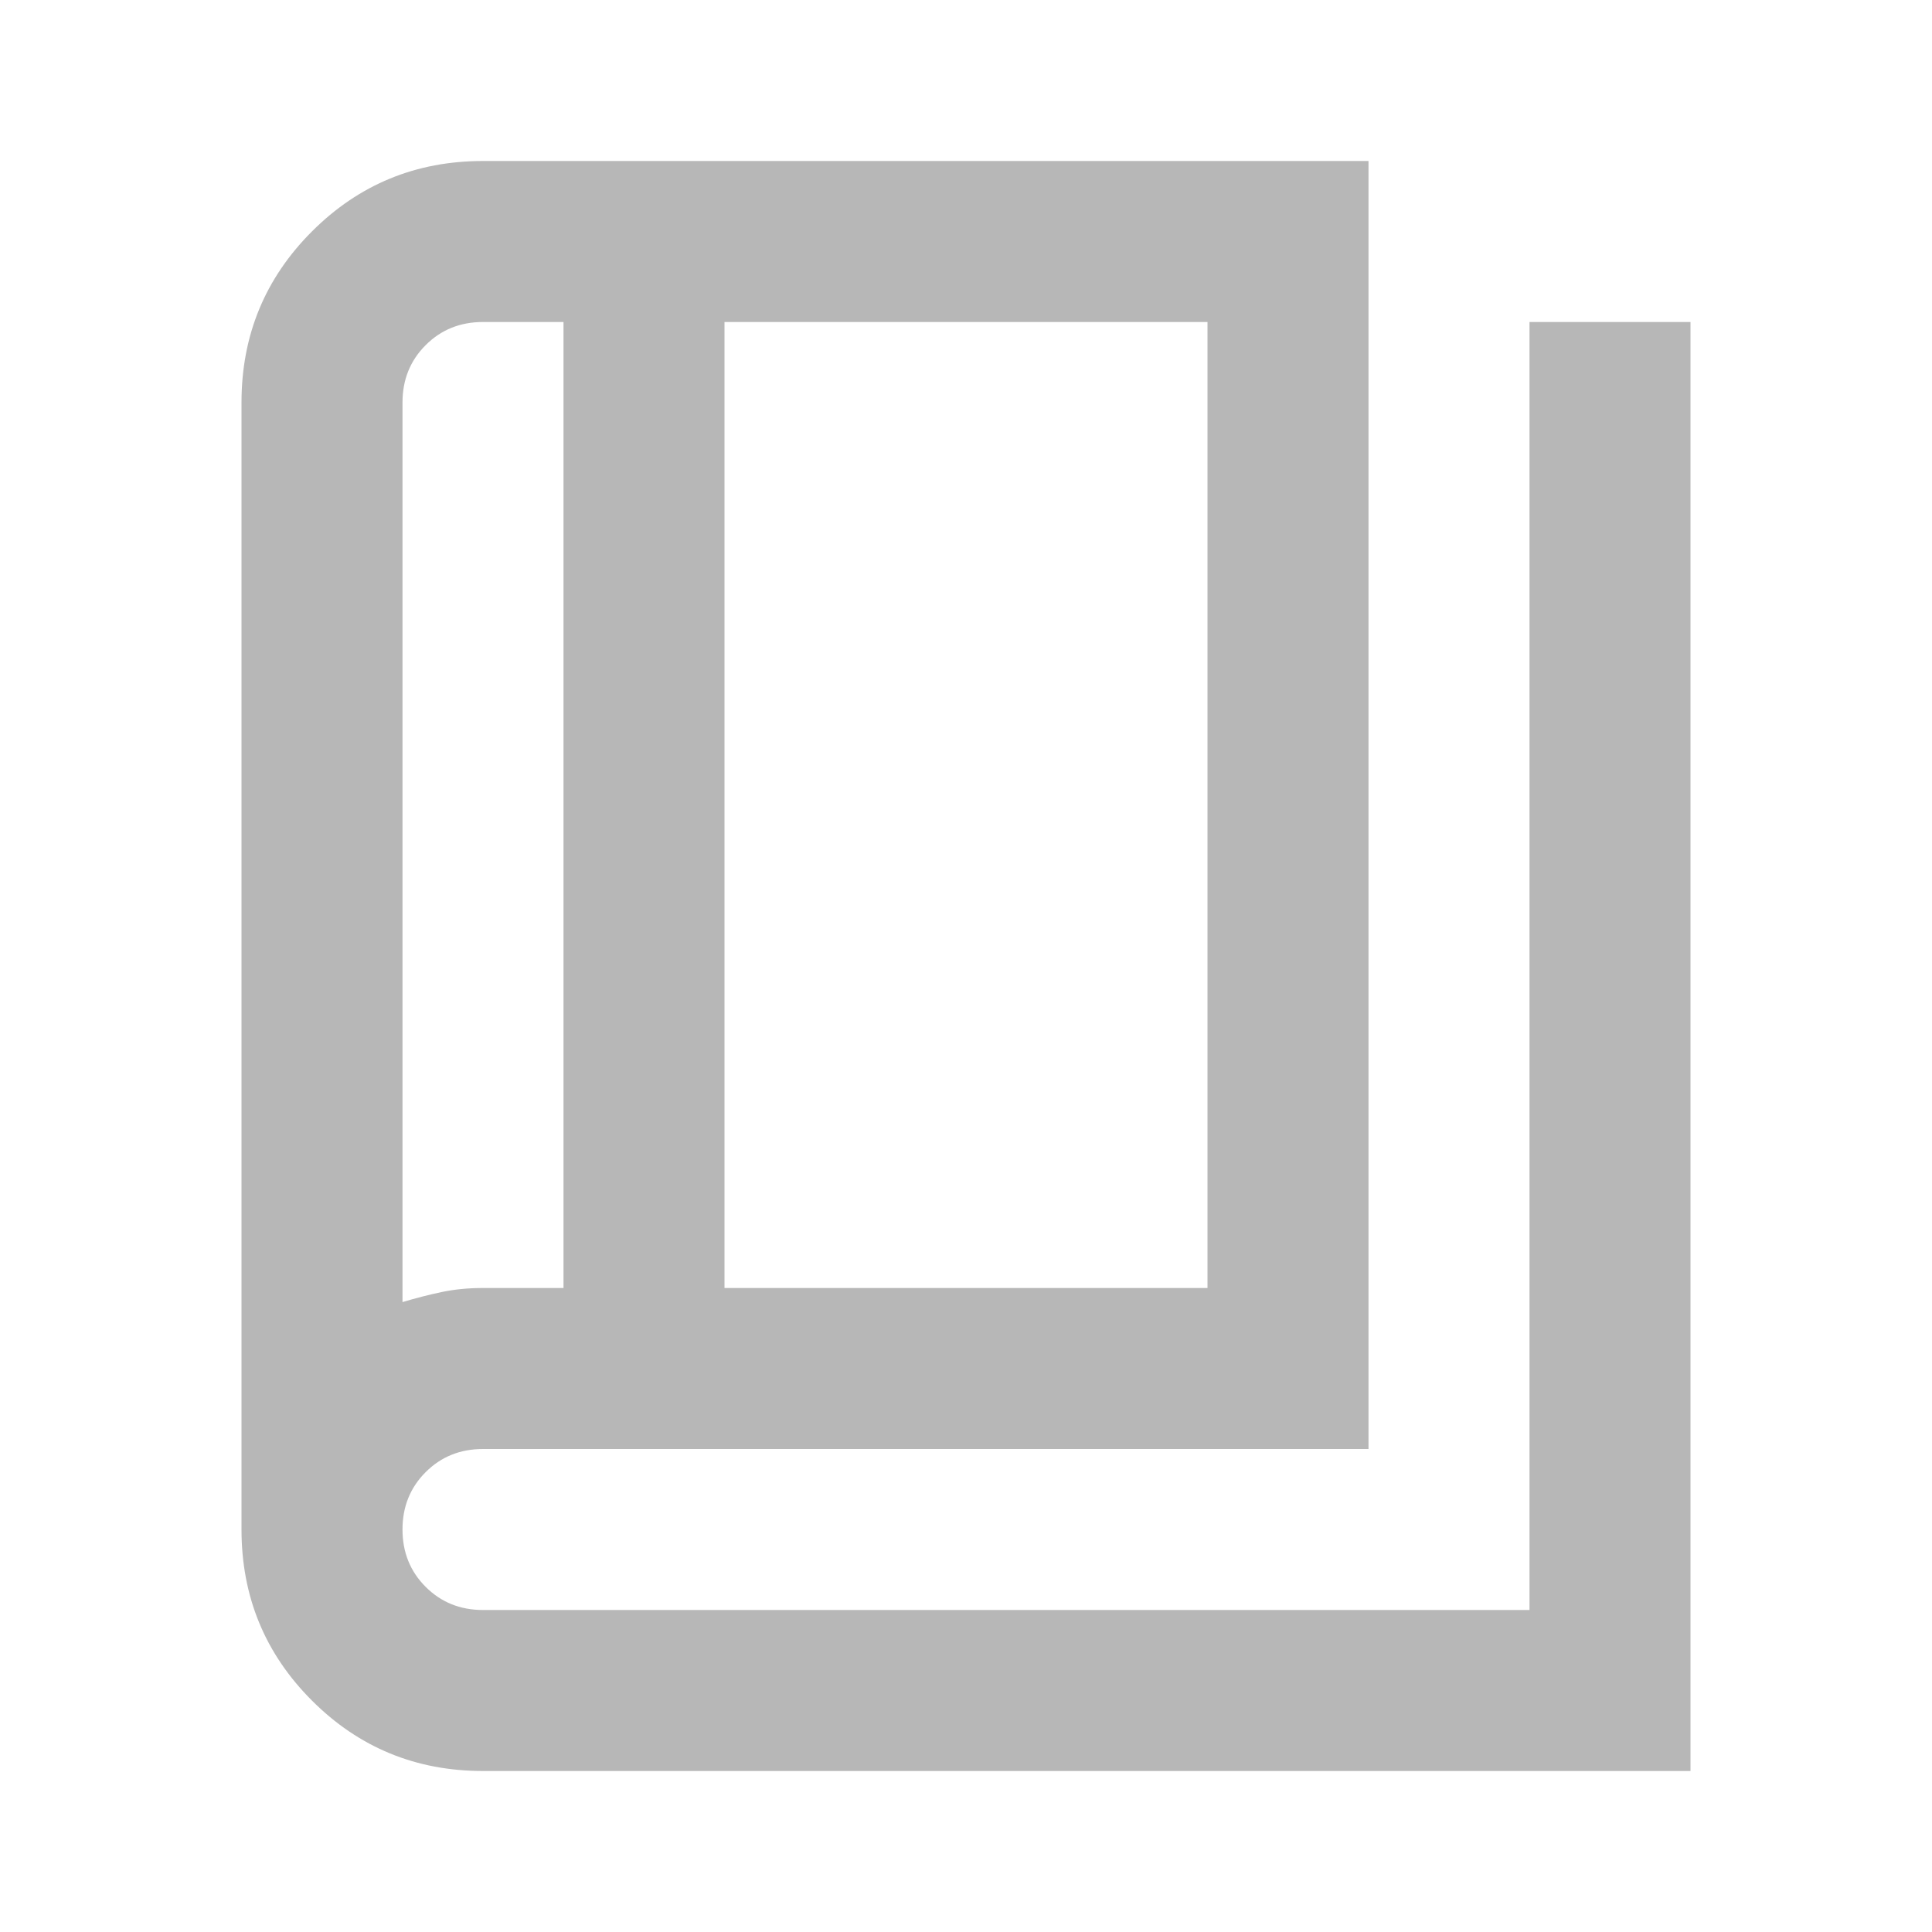
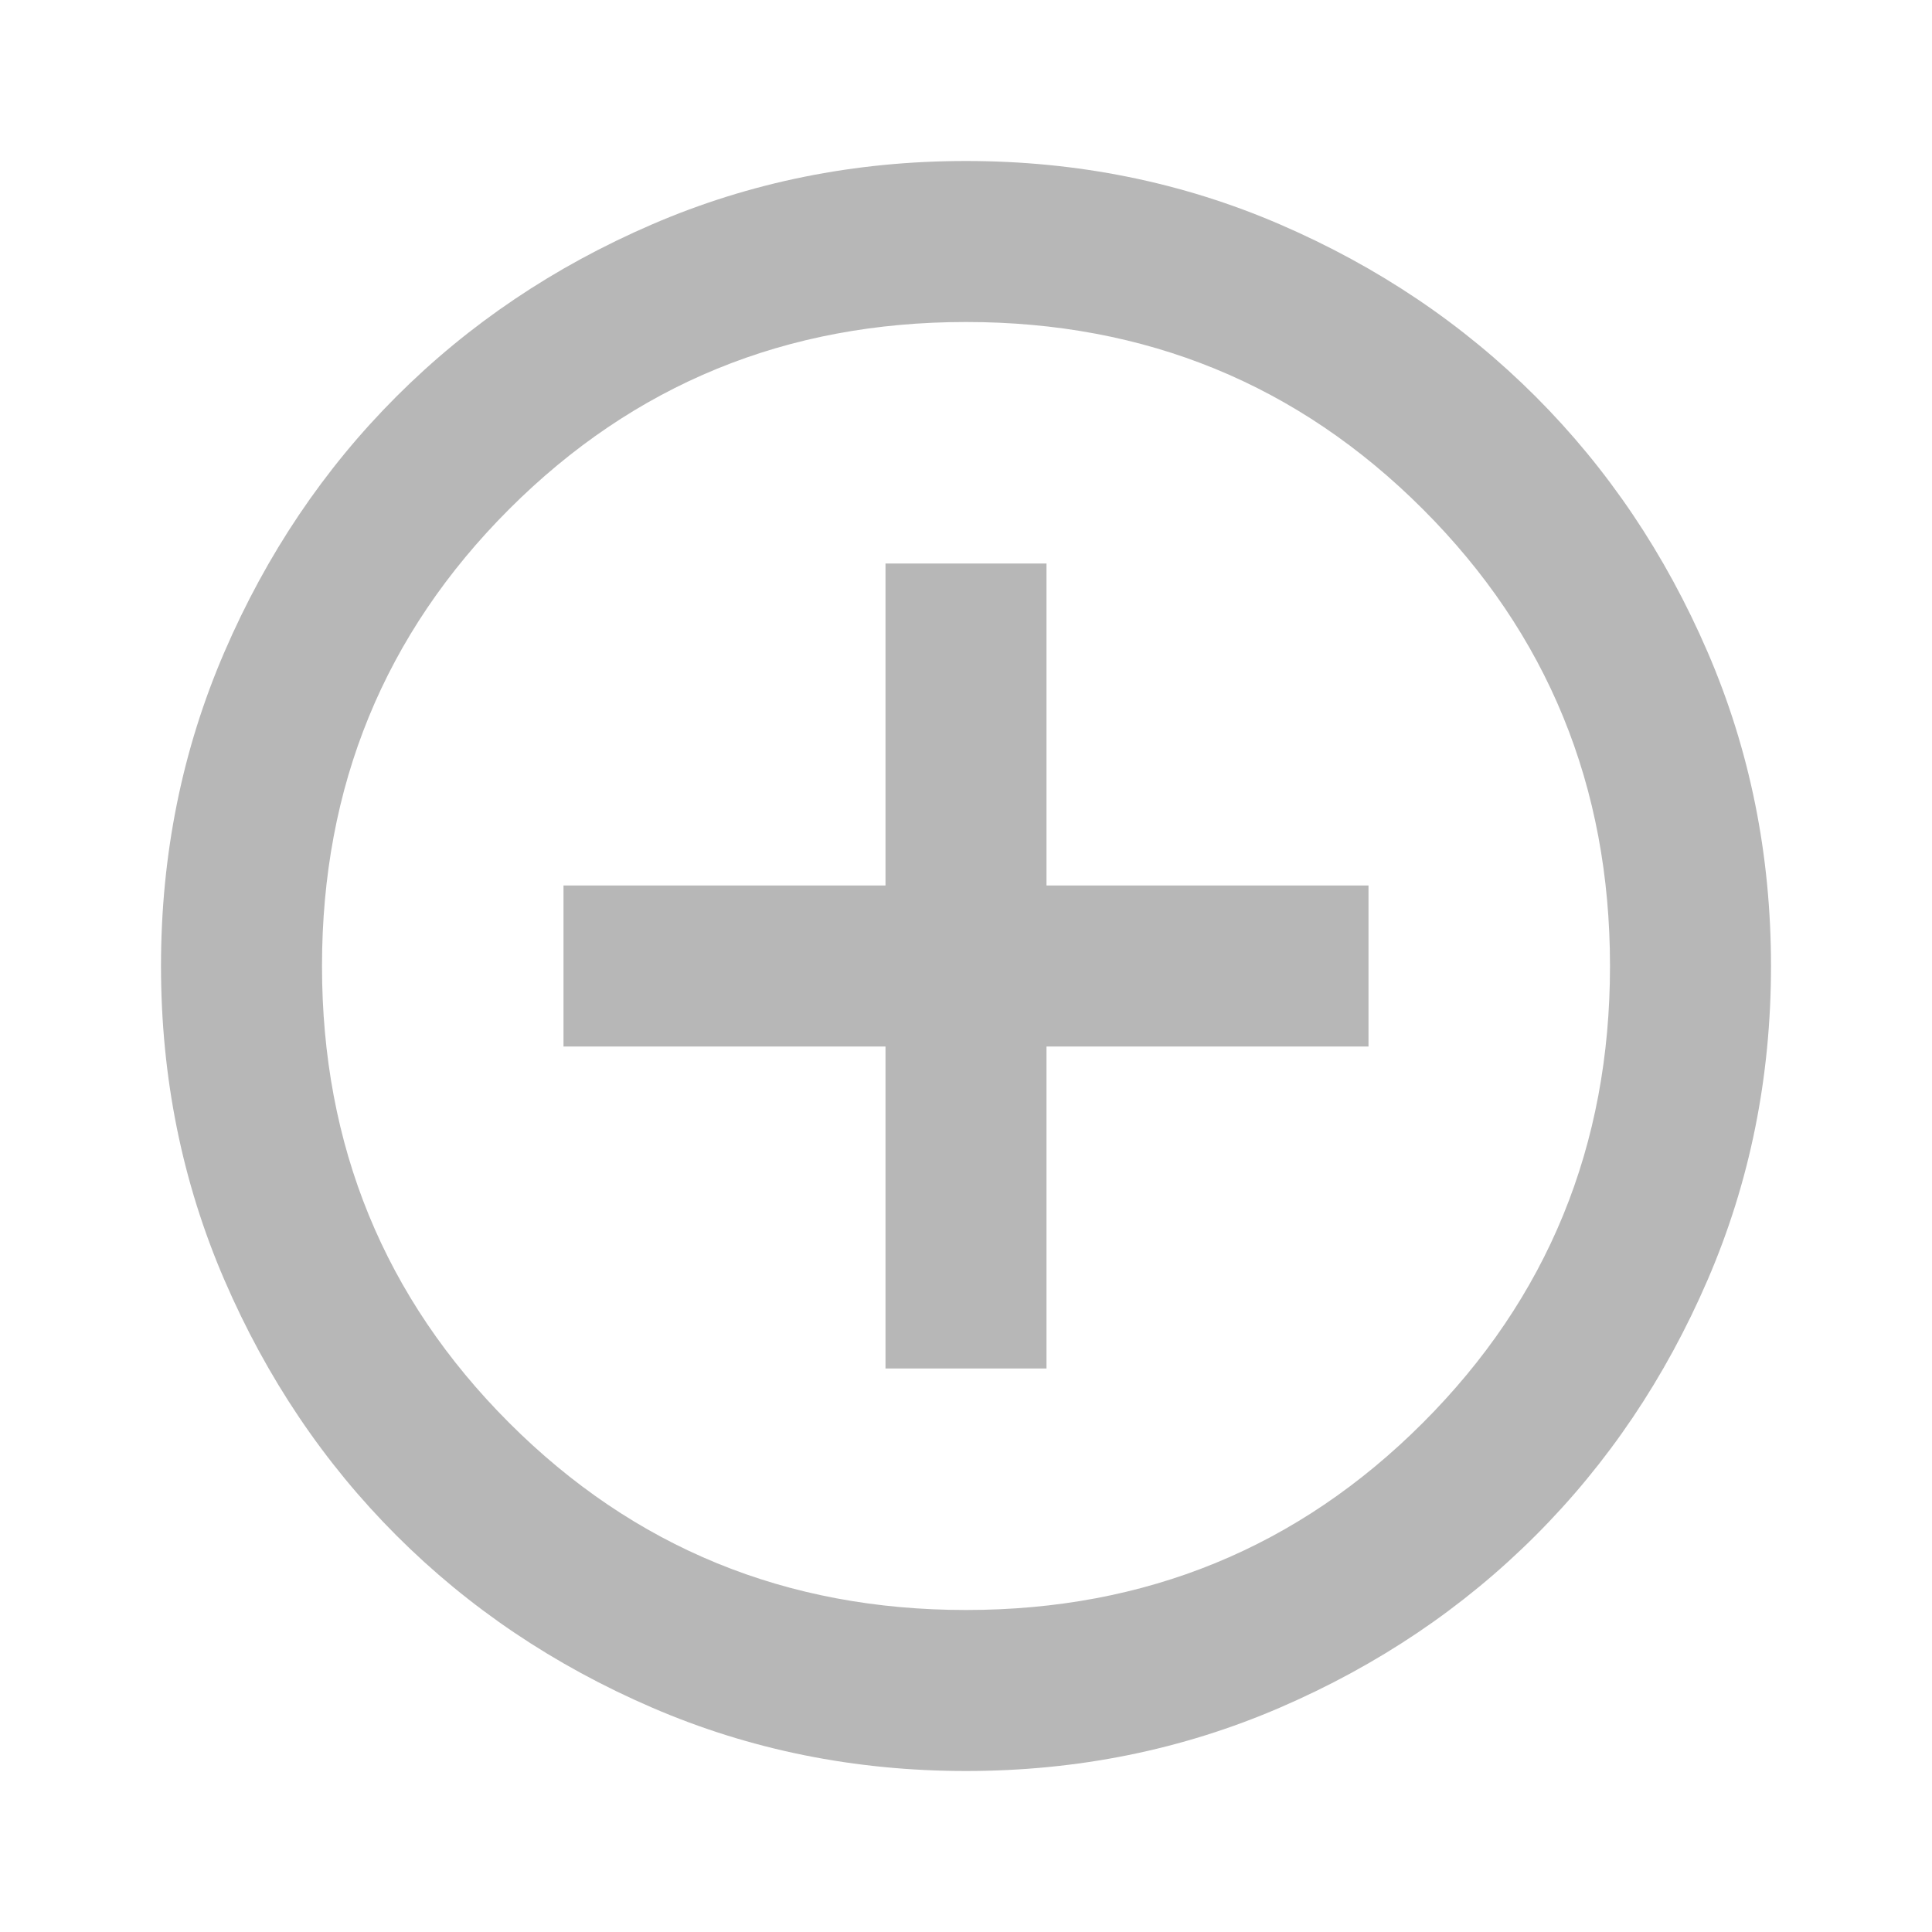
<svg xmlns="http://www.w3.org/2000/svg" height="24px" viewBox="0 -960 960 960" width="24px" fill="#B7B7B7">
-   <path d="M240-80q-50 0-85-35t-35-85v-560q0-50 35-85t85-35h440v640H240q-17 0-28.5 11.5T200-200q0 17 11.5 28.5T240-160h520v-640h80v720H240Zm120-240h240v-480H360v480Zm-80 0v-480h-40q-17 0-28.5 11.5T200-760v447q10-3 19.5-5t20.5-2h40Zm-80-480v487-487Z" />
+   <path d="M440-280h80v-160h160v-80H520v-160h-80v160H280v80h160v160Zm40 200q-83 0-156-31.5T197-197q-54-54-85.5-127T80-480q0-83 31.5-156T197-763q54-54 127-85.5T480-880q83 0 156 31.5T763-763q54 54 85.5 127T880-480q0 83-31.5 156T763-197q-54 54-127 85.5T480-80Zm0-80q134 0 227-93t93-227q0-134-93-227t-227-93q-134 0-227 93t-93 227q0 134 93 227t227 93Zm0-320Z" />
</svg>
